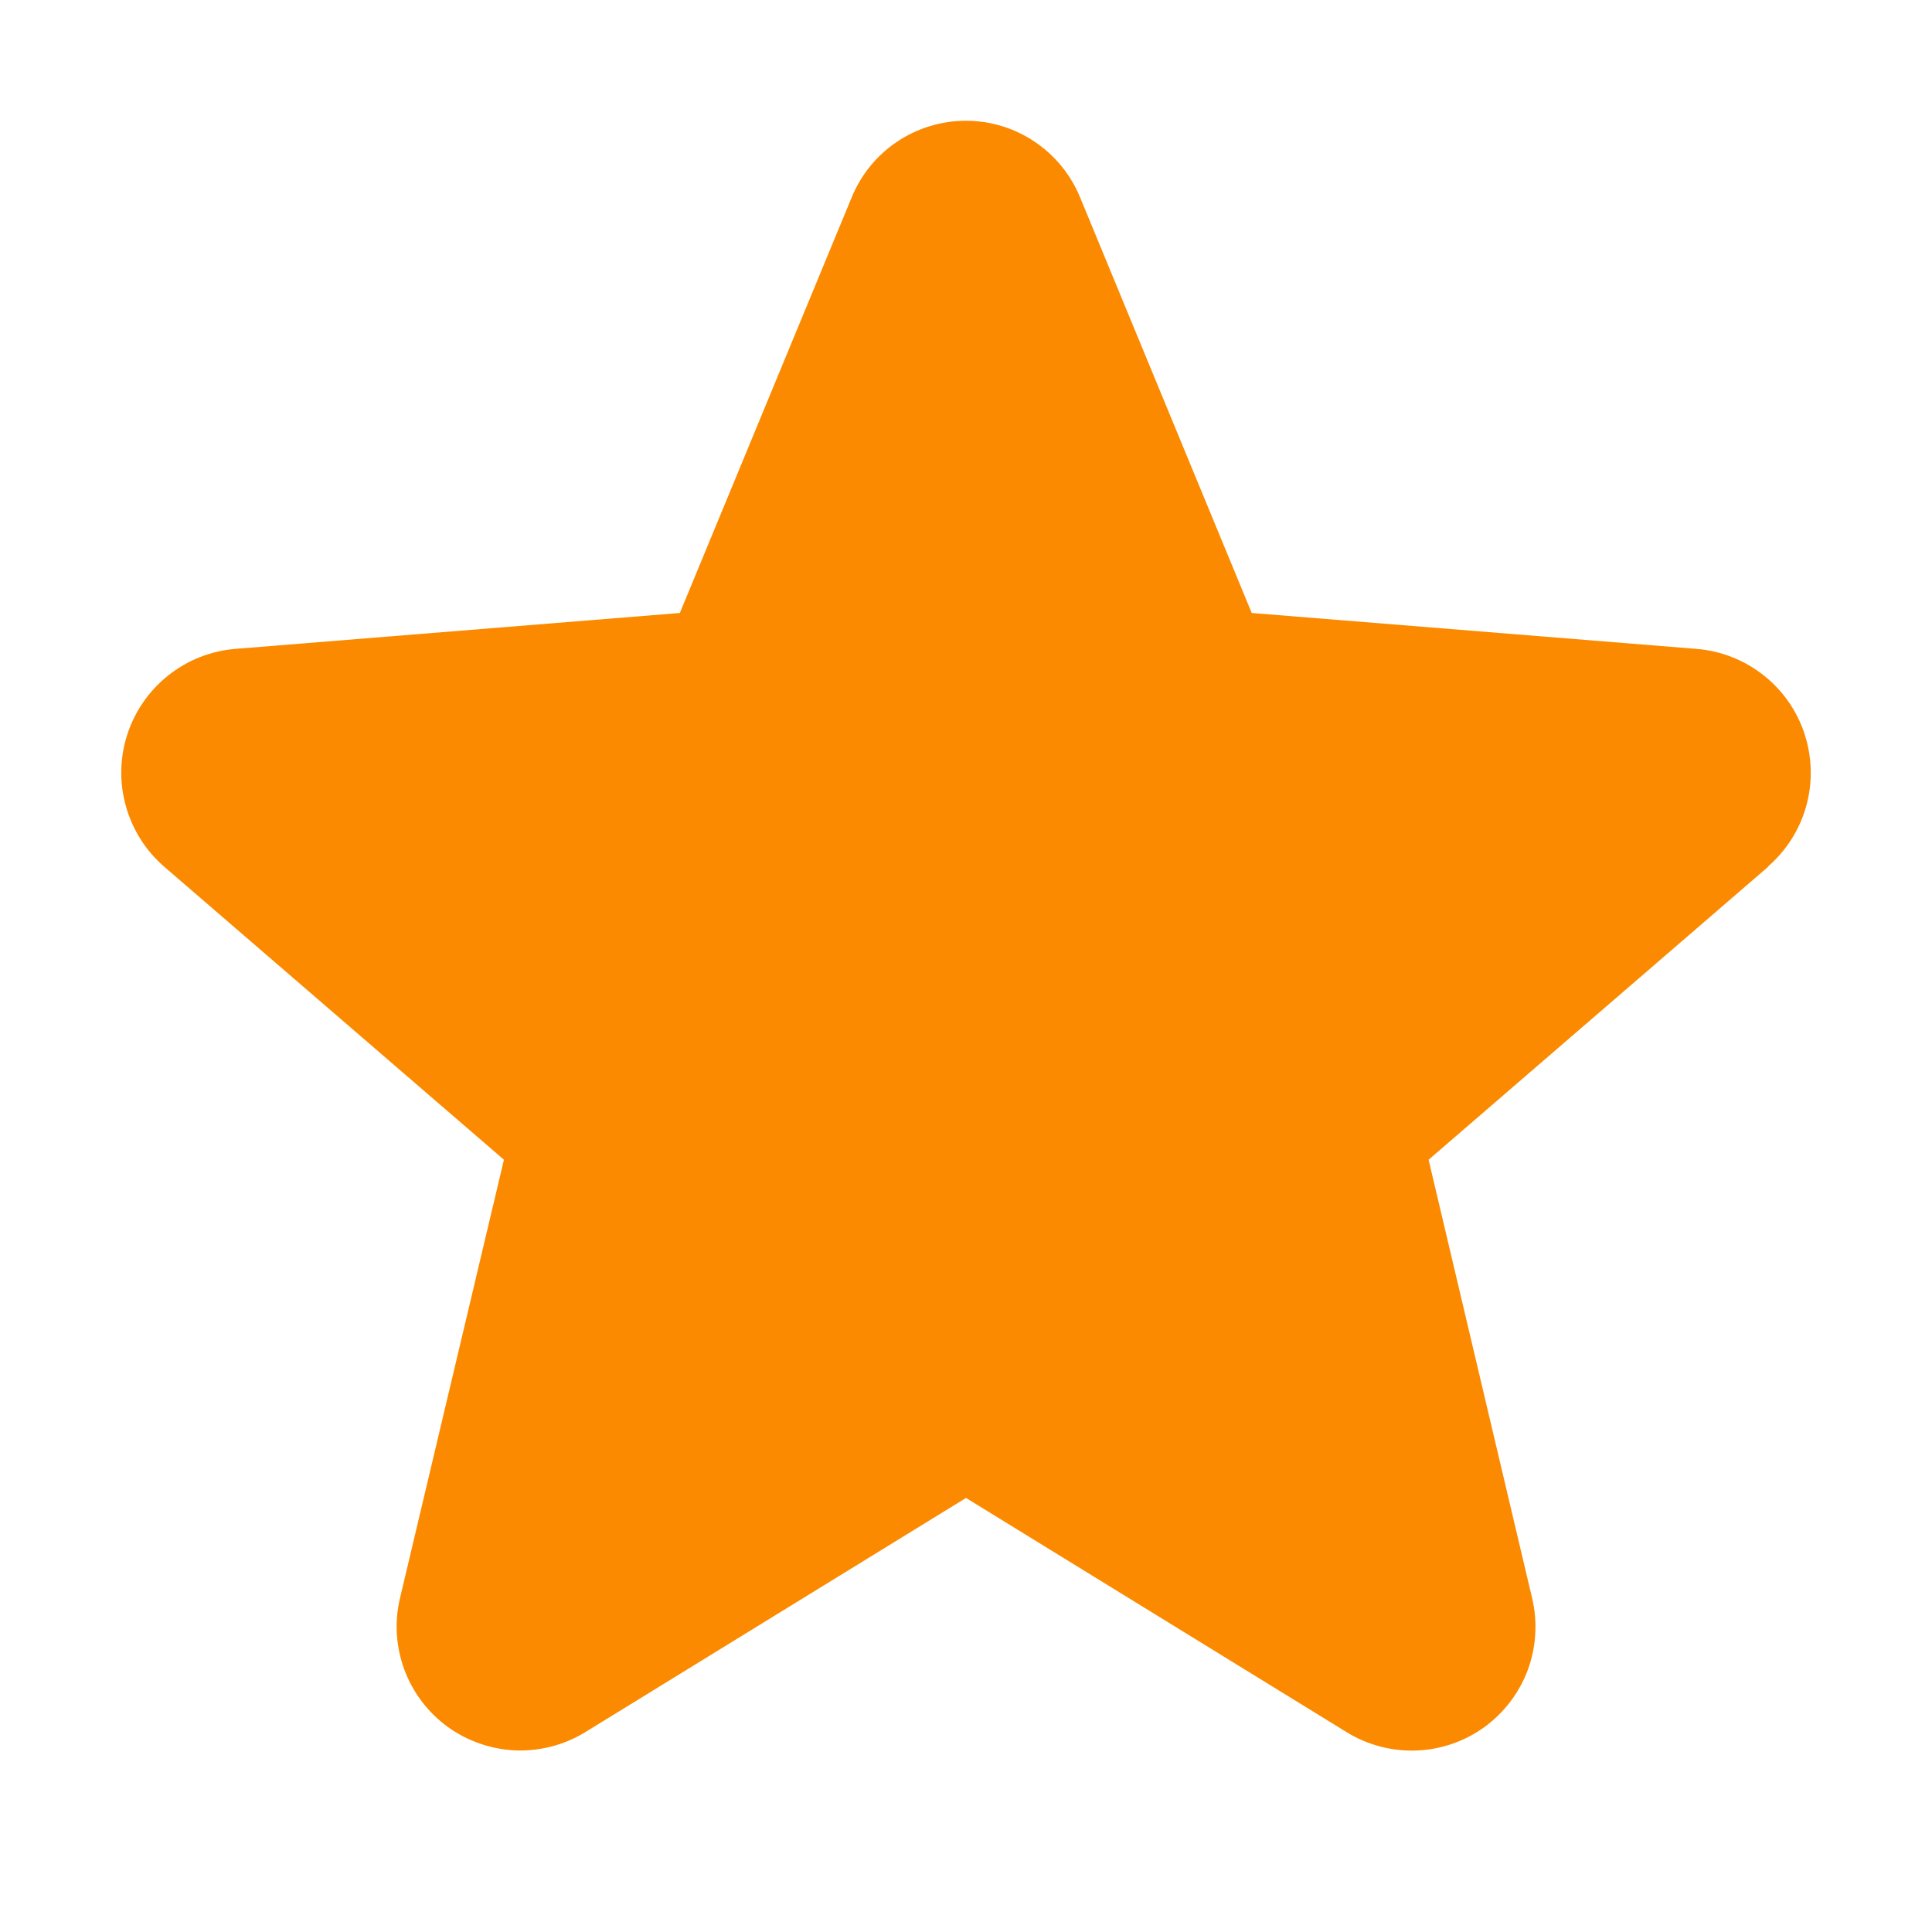
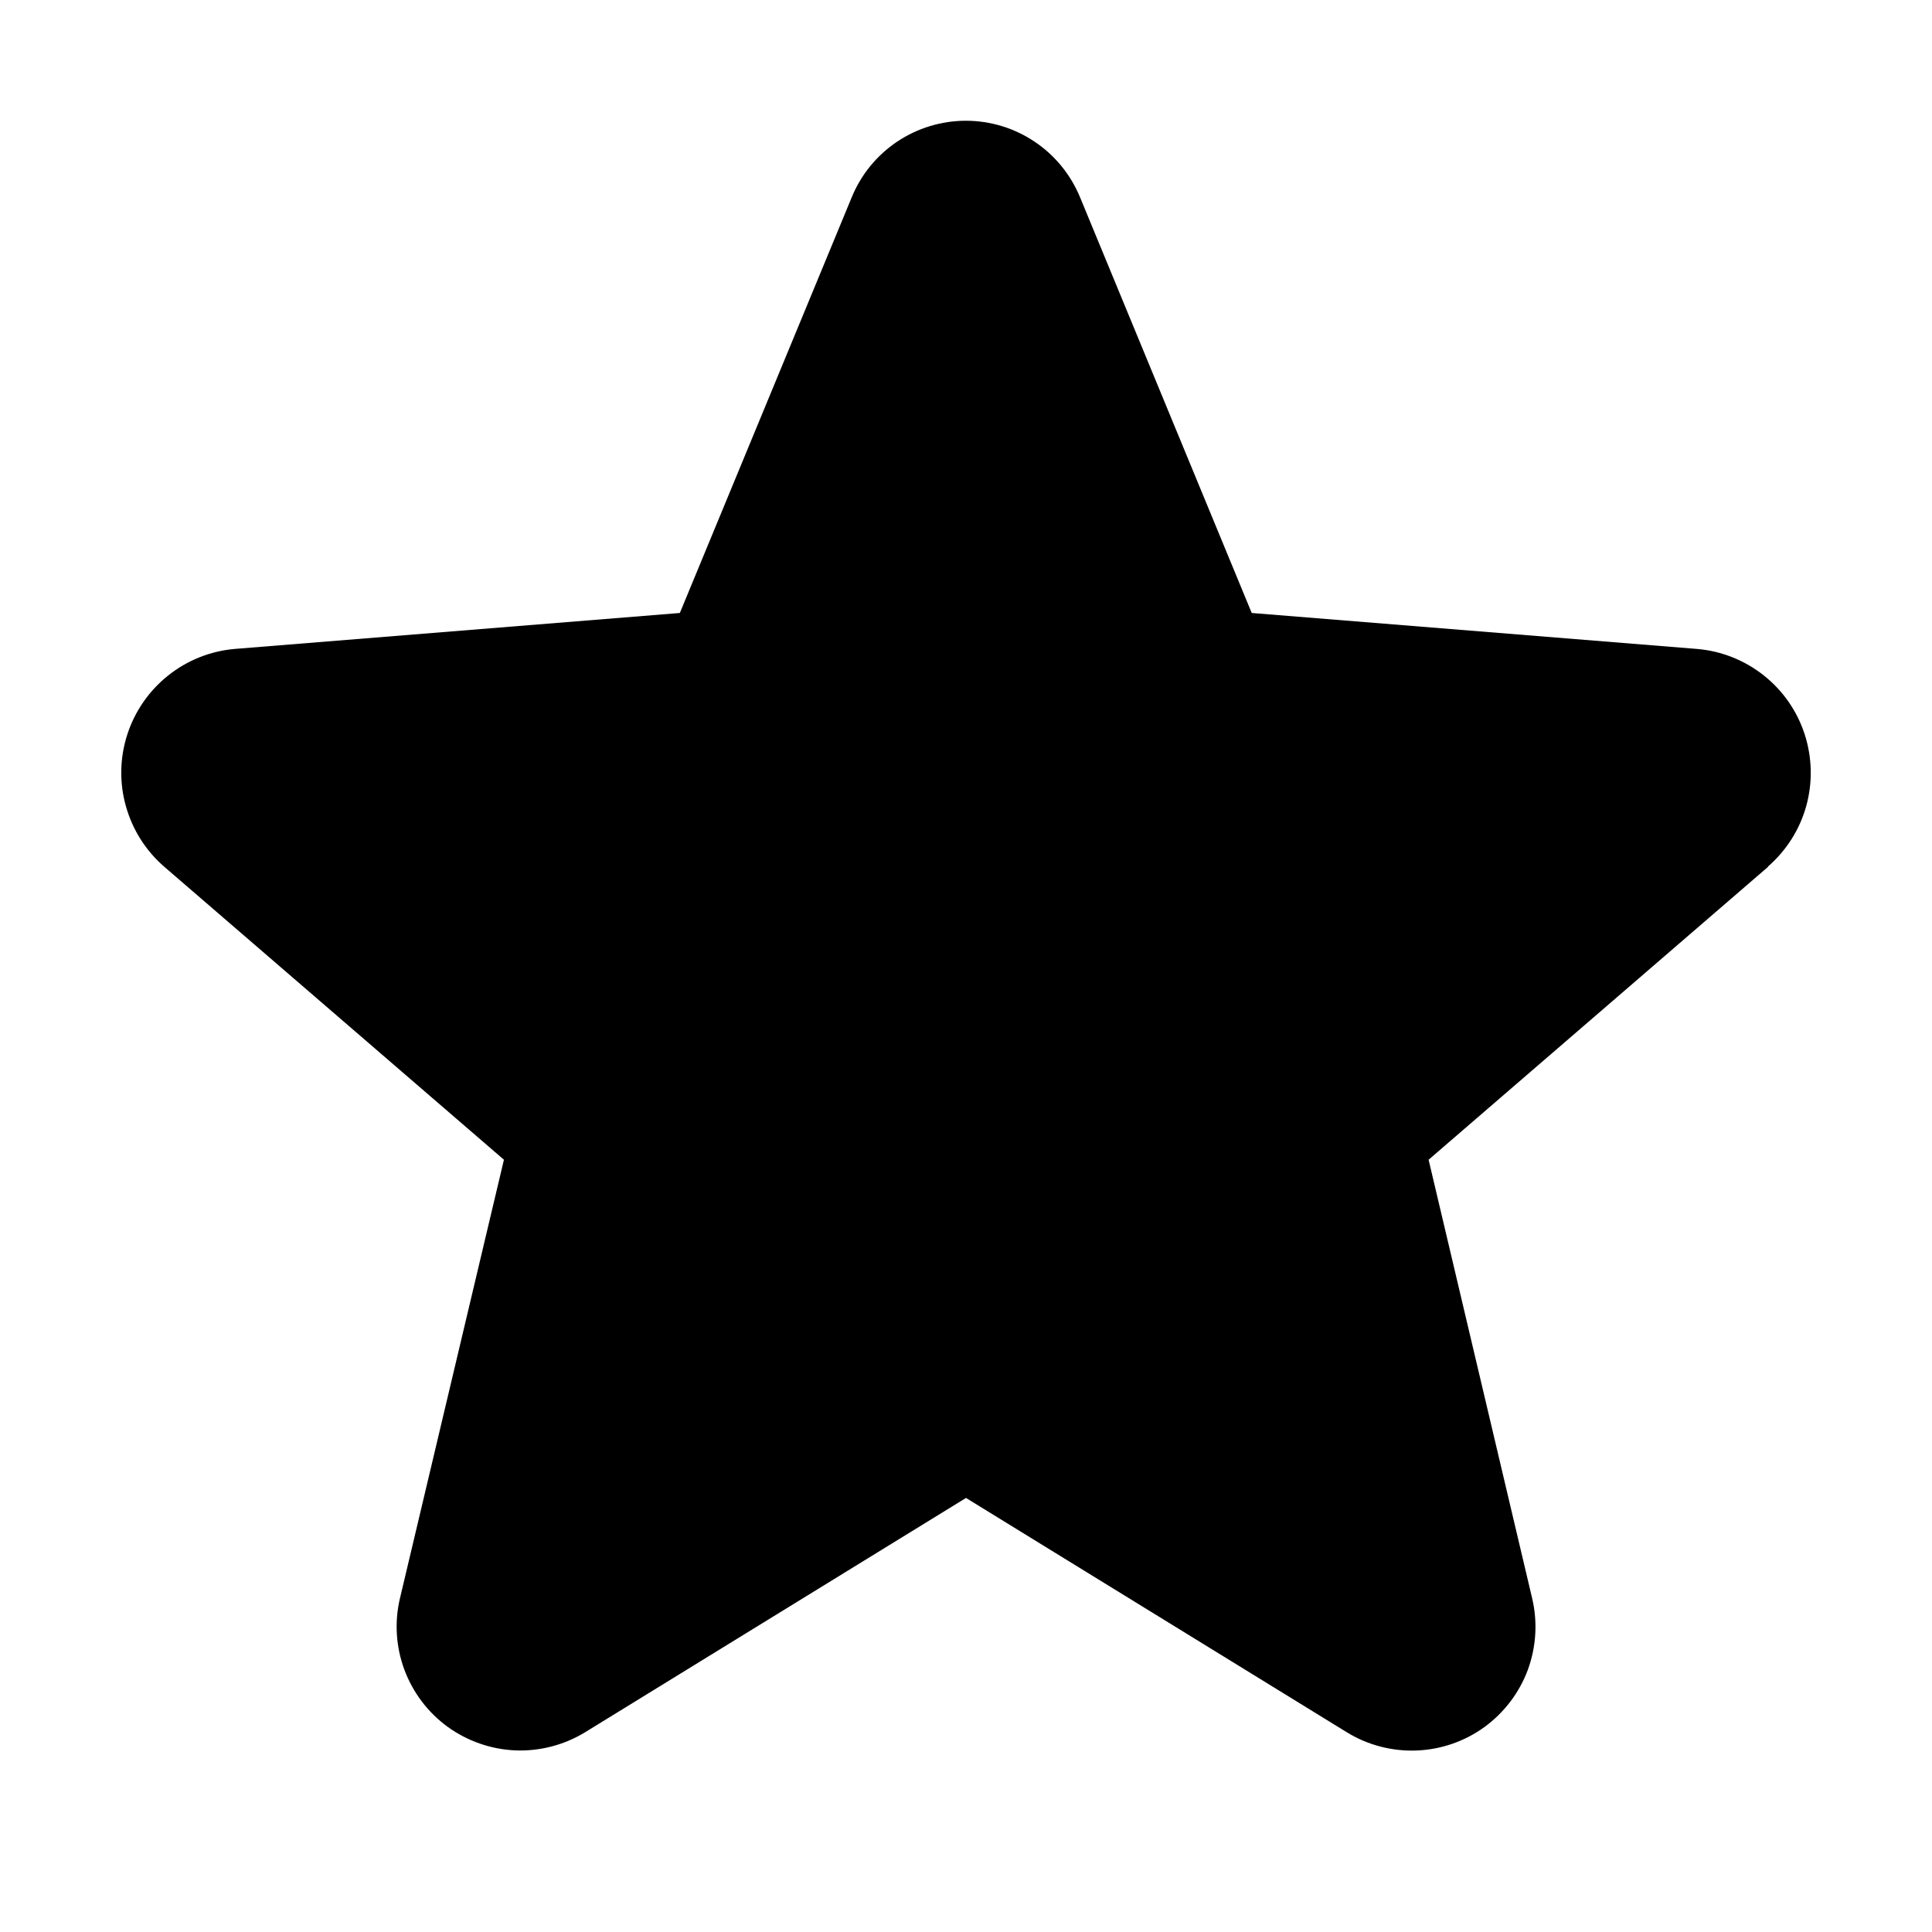
<svg xmlns="http://www.w3.org/2000/svg" viewBox="0 0 18 18" fill="none">
-   <path d="M16.474 8.075L13.31 10.805L14.274 14.888C14.327 15.11 14.313 15.342 14.235 15.556C14.156 15.77 14.015 15.955 13.831 16.09C13.646 16.224 13.427 16.3 13.199 16.309C12.971 16.318 12.746 16.26 12.551 16.141L9 13.956L5.448 16.141C5.253 16.259 5.028 16.317 4.801 16.308C4.573 16.298 4.354 16.221 4.17 16.088C3.986 15.954 3.846 15.768 3.767 15.555C3.688 15.341 3.674 15.109 3.727 14.888L4.695 10.805L1.53 8.075C1.358 7.926 1.234 7.73 1.173 7.511C1.111 7.292 1.116 7.06 1.186 6.843C1.256 6.627 1.388 6.436 1.566 6.294C1.744 6.152 1.959 6.066 2.186 6.046L6.334 5.711L7.935 1.839C8.021 1.628 8.169 1.447 8.358 1.32C8.548 1.193 8.771 1.125 8.999 1.125C9.227 1.125 9.45 1.193 9.639 1.32C9.829 1.447 9.976 1.628 10.063 1.839L11.662 5.711L15.811 6.046C16.038 6.065 16.254 6.151 16.433 6.293C16.611 6.434 16.744 6.625 16.814 6.842C16.884 7.059 16.889 7.291 16.828 7.511C16.767 7.73 16.642 7.926 16.47 8.075L16.474 8.075Z" fill="#FB8A00" />
+   <path d="M16.474 8.075L13.31 10.805L14.274 14.888C14.327 15.11 14.313 15.342 14.235 15.556C14.156 15.77 14.015 15.955 13.831 16.09C13.646 16.224 13.427 16.3 13.199 16.309C12.971 16.318 12.746 16.26 12.551 16.141L9 13.956L5.448 16.141C5.253 16.259 5.028 16.317 4.801 16.308C4.573 16.298 4.354 16.221 4.17 16.088C3.986 15.954 3.846 15.768 3.767 15.555C3.688 15.341 3.674 15.109 3.727 14.888L4.695 10.805L1.53 8.075C1.358 7.926 1.234 7.73 1.173 7.511C1.111 7.292 1.116 7.06 1.186 6.843C1.256 6.627 1.388 6.436 1.566 6.294C1.744 6.152 1.959 6.066 2.186 6.046L6.334 5.711L7.935 1.839C8.021 1.628 8.169 1.447 8.358 1.32C8.548 1.193 8.771 1.125 8.999 1.125C9.227 1.125 9.45 1.193 9.639 1.32C9.829 1.447 9.976 1.628 10.063 1.839L11.662 5.711L15.811 6.046C16.038 6.065 16.254 6.151 16.433 6.293C16.611 6.434 16.744 6.625 16.814 6.842C16.884 7.059 16.889 7.291 16.828 7.511C16.767 7.73 16.642 7.926 16.47 8.075L16.474 8.075Z" fill="currentColor" />
</svg>
